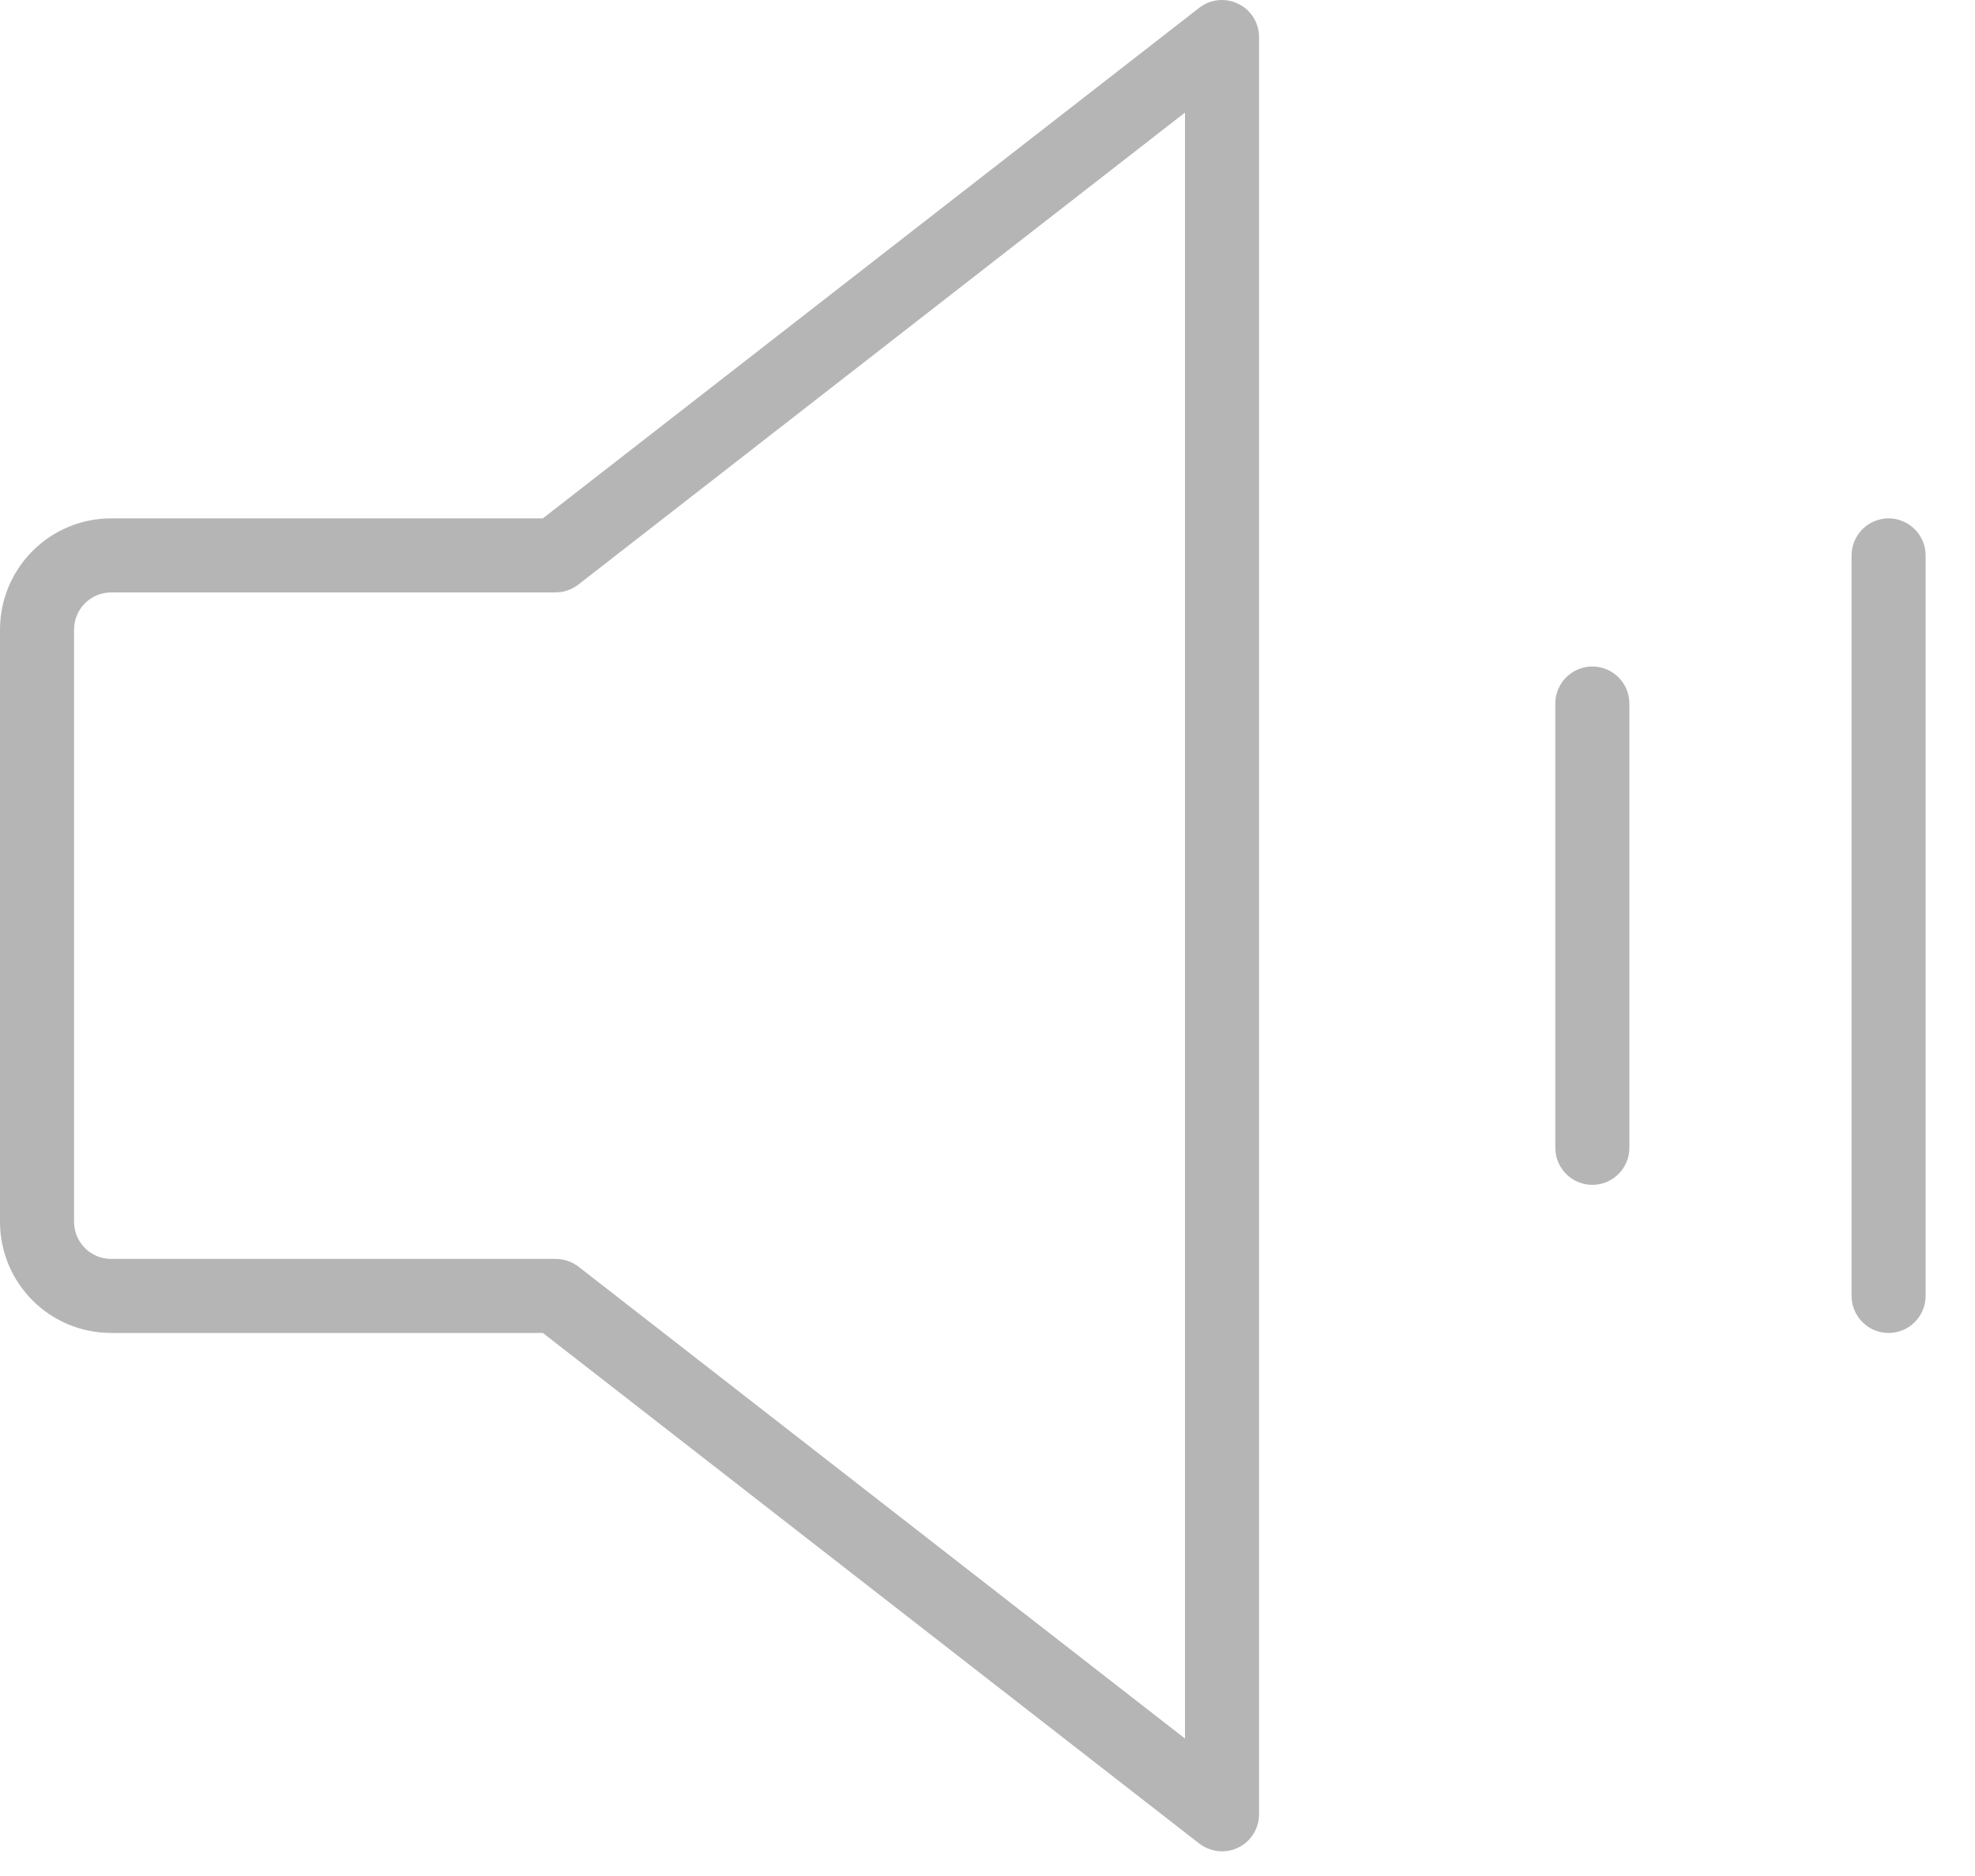
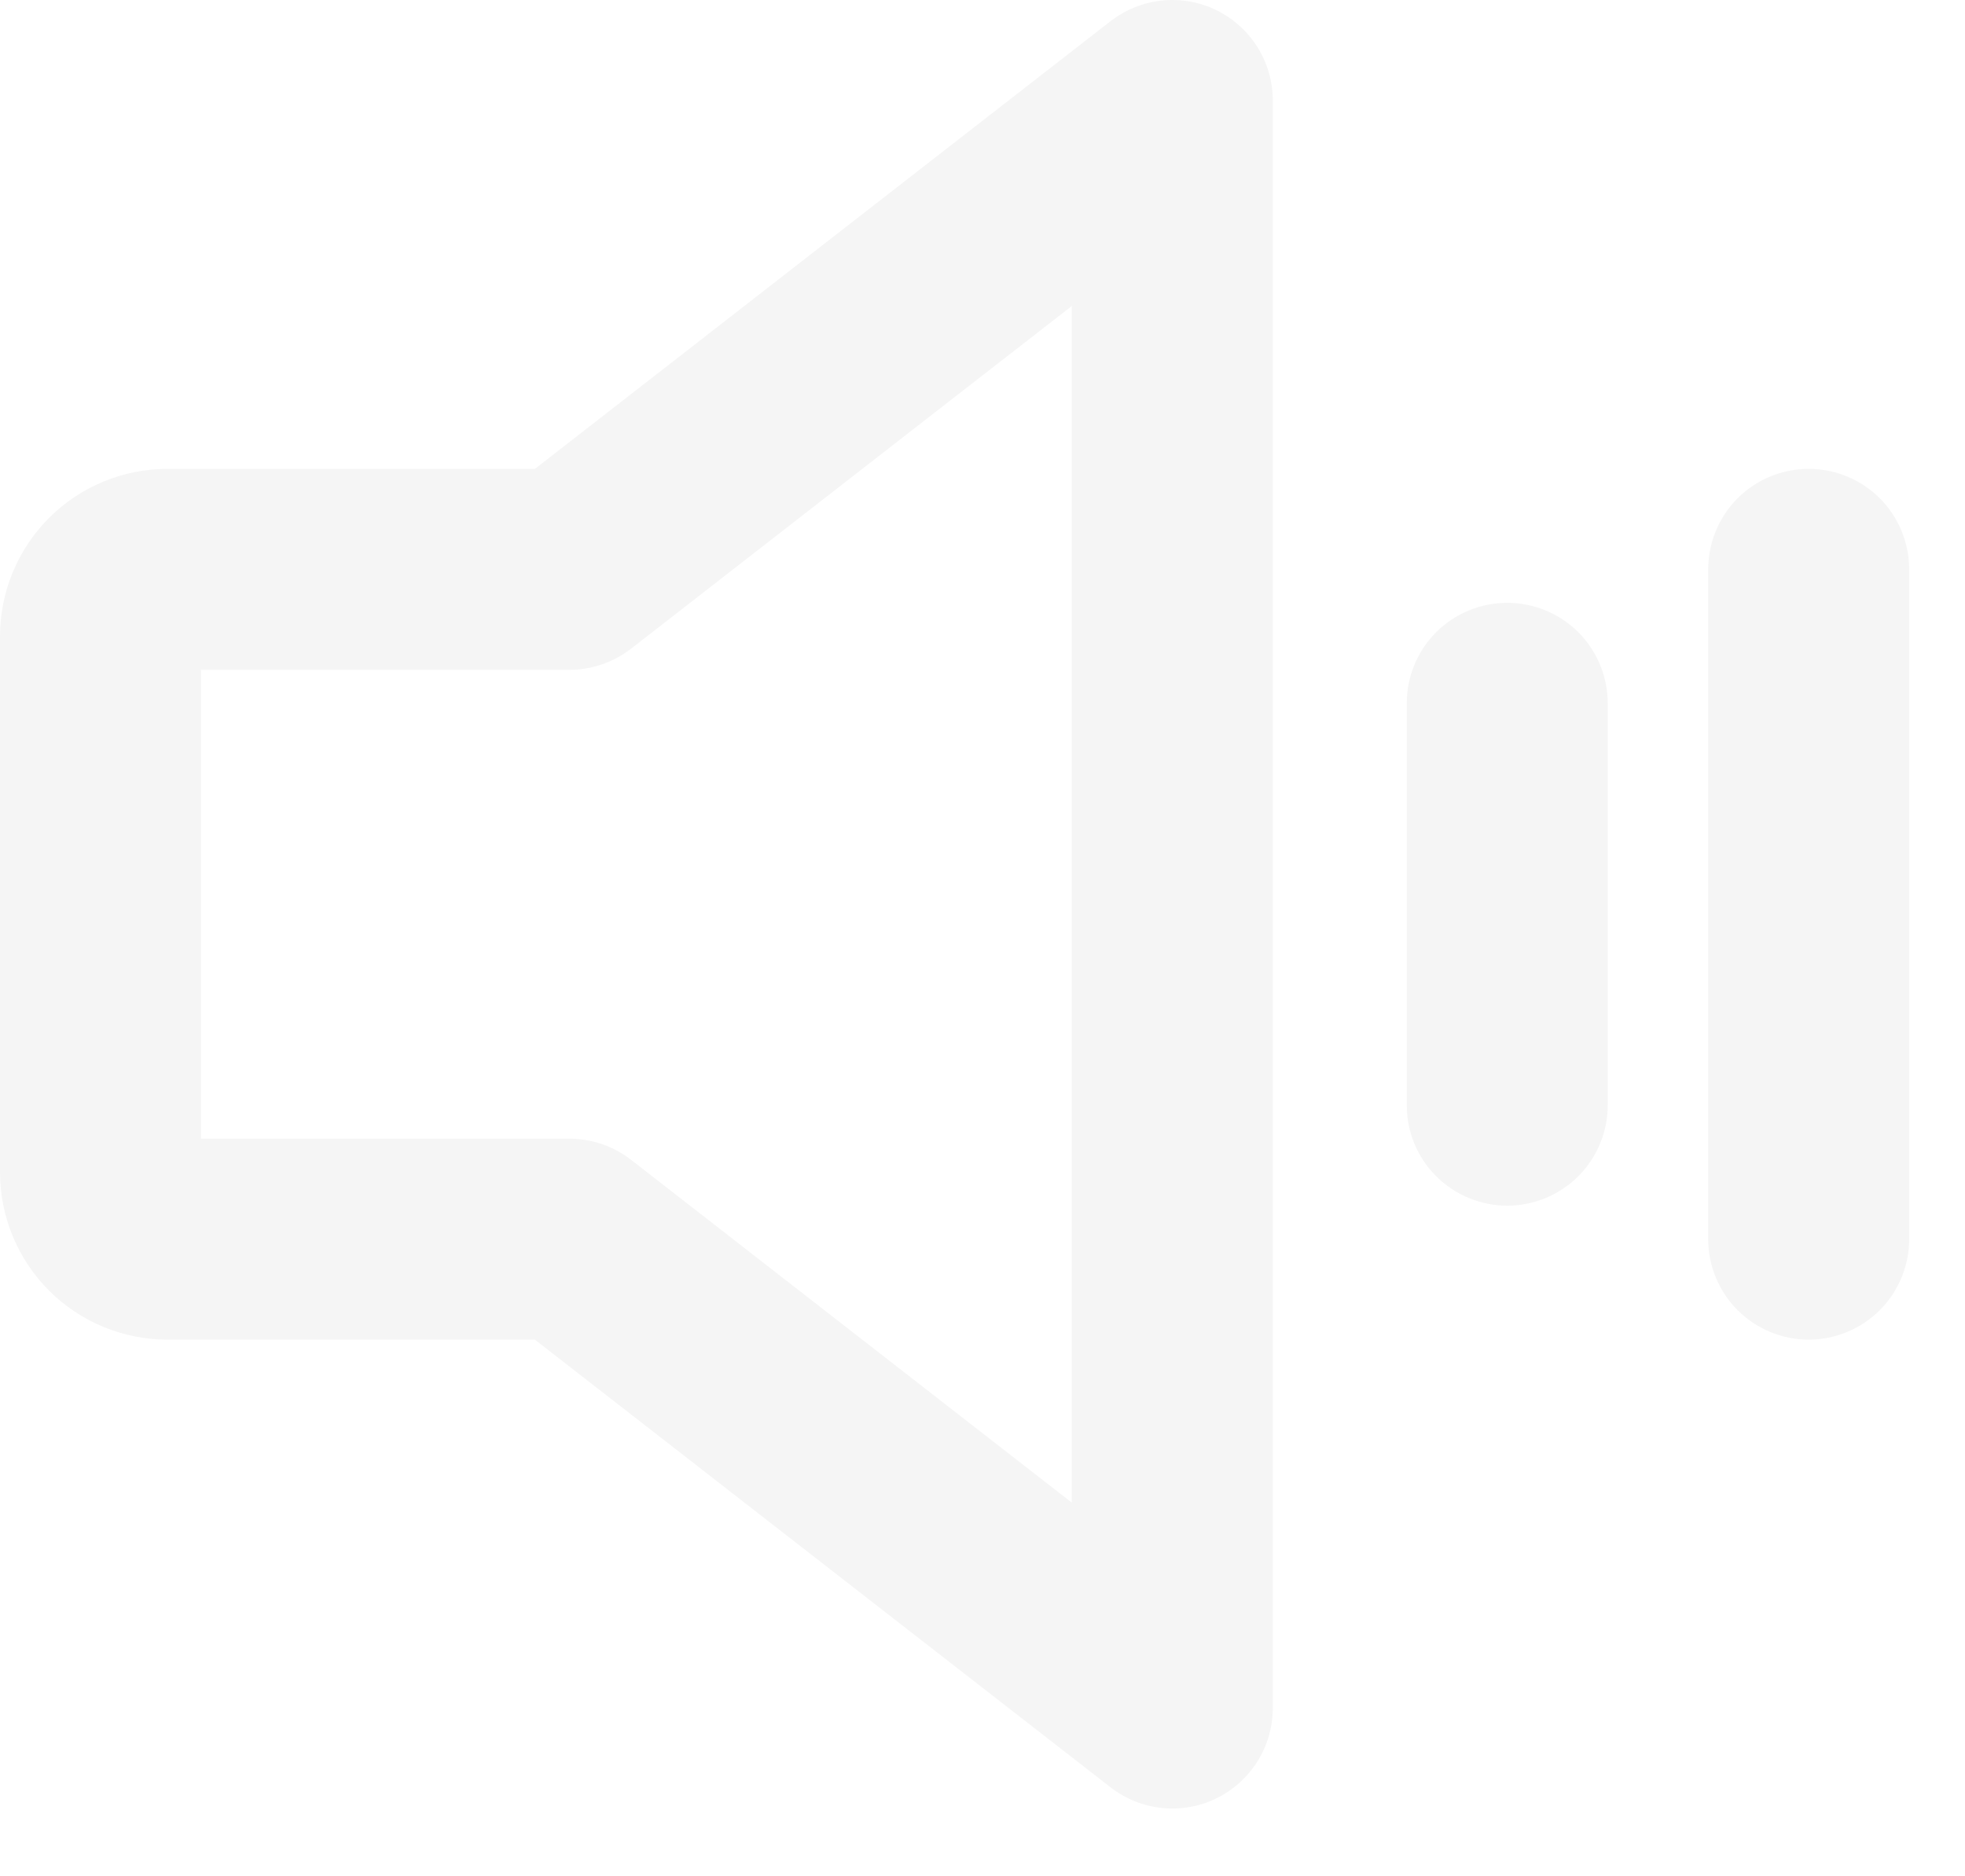
- <svg xmlns="http://www.w3.org/2000/svg" width="20" height="19" viewBox="0 0 20 19" fill="none">
-   <path d="M12.54 0.039C12.477 0.007 12.406 -0.005 12.336 0.002C12.266 0.009 12.2 0.036 12.144 0.079L5.497 5.25H1.125C0.827 5.25 0.54 5.369 0.33 5.58C0.119 5.791 0 6.077 0 6.375V12.375C0 12.674 0.119 12.96 0.33 13.171C0.54 13.382 0.827 13.5 1.125 13.5H5.497L12.144 18.671C12.211 18.722 12.292 18.75 12.375 18.75C12.432 18.75 12.489 18.737 12.54 18.712C12.603 18.681 12.656 18.633 12.693 18.573C12.73 18.514 12.75 18.445 12.75 18.375V0.375C12.75 0.305 12.73 0.236 12.693 0.177C12.656 0.117 12.603 0.069 12.54 0.039ZM12 17.608L5.856 12.827C5.789 12.777 5.708 12.75 5.625 12.75H1.125C1.026 12.75 0.93 12.711 0.86 12.64C0.79 12.57 0.75 12.475 0.75 12.375V6.375C0.75 6.276 0.79 6.18 0.86 6.11C0.93 6.04 1.026 6 1.125 6H5.625C5.708 6 5.789 5.972 5.856 5.921L12 1.14V17.608ZM16.5 7.125V11.625C16.5 11.725 16.46 11.82 16.39 11.89C16.32 11.961 16.224 12 16.125 12C16.026 12 15.93 11.961 15.86 11.89C15.79 11.82 15.75 11.725 15.75 11.625V7.125C15.75 7.026 15.79 6.93 15.86 6.86C15.93 6.79 16.026 6.75 16.125 6.75C16.224 6.75 16.32 6.79 16.39 6.86C16.46 6.93 16.5 7.026 16.5 7.125ZM19.5 5.625V13.125C19.5 13.225 19.46 13.32 19.39 13.39C19.32 13.461 19.224 13.5 19.125 13.5C19.026 13.5 18.93 13.461 18.86 13.39C18.79 13.32 18.75 13.225 18.75 13.125V5.625C18.75 5.526 18.79 5.43 18.86 5.36C18.93 5.29 19.026 5.25 19.125 5.25C19.224 5.25 19.32 5.29 19.39 5.36C19.46 5.43 19.5 5.526 19.5 5.625Z" fill="#B5B5B5" />
+ <svg xmlns="http://www.w3.org/2000/svg" width="22" height="21" viewBox="0 0 22 21" fill="none">
+   <path d="M13.619 0.114C13.43 0.022 13.219 -0.016 13.009 0.006C12.8 0.028 12.6 0.108 12.434 0.237L5.989 5.25H1.875C1.378 5.25 0.901 5.447 0.549 5.799C0.198 6.151 0 6.628 0 7.125V13.125C0 13.622 0.198 14.099 0.549 14.451C0.901 14.802 1.378 15 1.875 15H5.989L12.434 20.013C12.6 20.142 12.8 20.222 13.009 20.244C13.219 20.266 13.43 20.228 13.619 20.136C13.808 20.043 13.968 19.899 14.079 19.721C14.191 19.542 14.25 19.336 14.25 19.125V1.125C14.25 0.914 14.191 0.708 14.079 0.529C13.968 0.351 13.808 0.207 13.619 0.114ZM12 16.825L7.066 12.987C6.868 12.833 6.625 12.75 6.375 12.75H2.25V7.5H6.375C6.625 7.5 6.868 7.416 7.066 7.263L12 3.426V16.825ZM18 7.875V12.375C18 12.673 17.881 12.96 17.671 13.17C17.459 13.381 17.173 13.5 16.875 13.5C16.577 13.5 16.291 13.381 16.079 13.17C15.868 12.96 15.75 12.673 15.75 12.375V7.875C15.75 7.577 15.868 7.29 16.079 7.079C16.291 6.868 16.577 6.75 16.875 6.75C17.173 6.75 17.459 6.868 17.671 7.079C17.881 7.29 18 7.577 18 7.875ZM21.375 6.375V13.875C21.375 14.173 21.256 14.46 21.046 14.67C20.834 14.881 20.548 15 20.25 15C19.952 15 19.666 14.881 19.454 14.67C19.244 14.46 19.125 14.173 19.125 13.875V6.375C19.125 6.077 19.244 5.79 19.454 5.579C19.666 5.368 19.952 5.25 20.25 5.25C20.548 5.25 20.834 5.368 21.046 5.579C21.256 5.79 21.375 6.077 21.375 6.375Z" fill="#F5F5F5" />
</svg>
